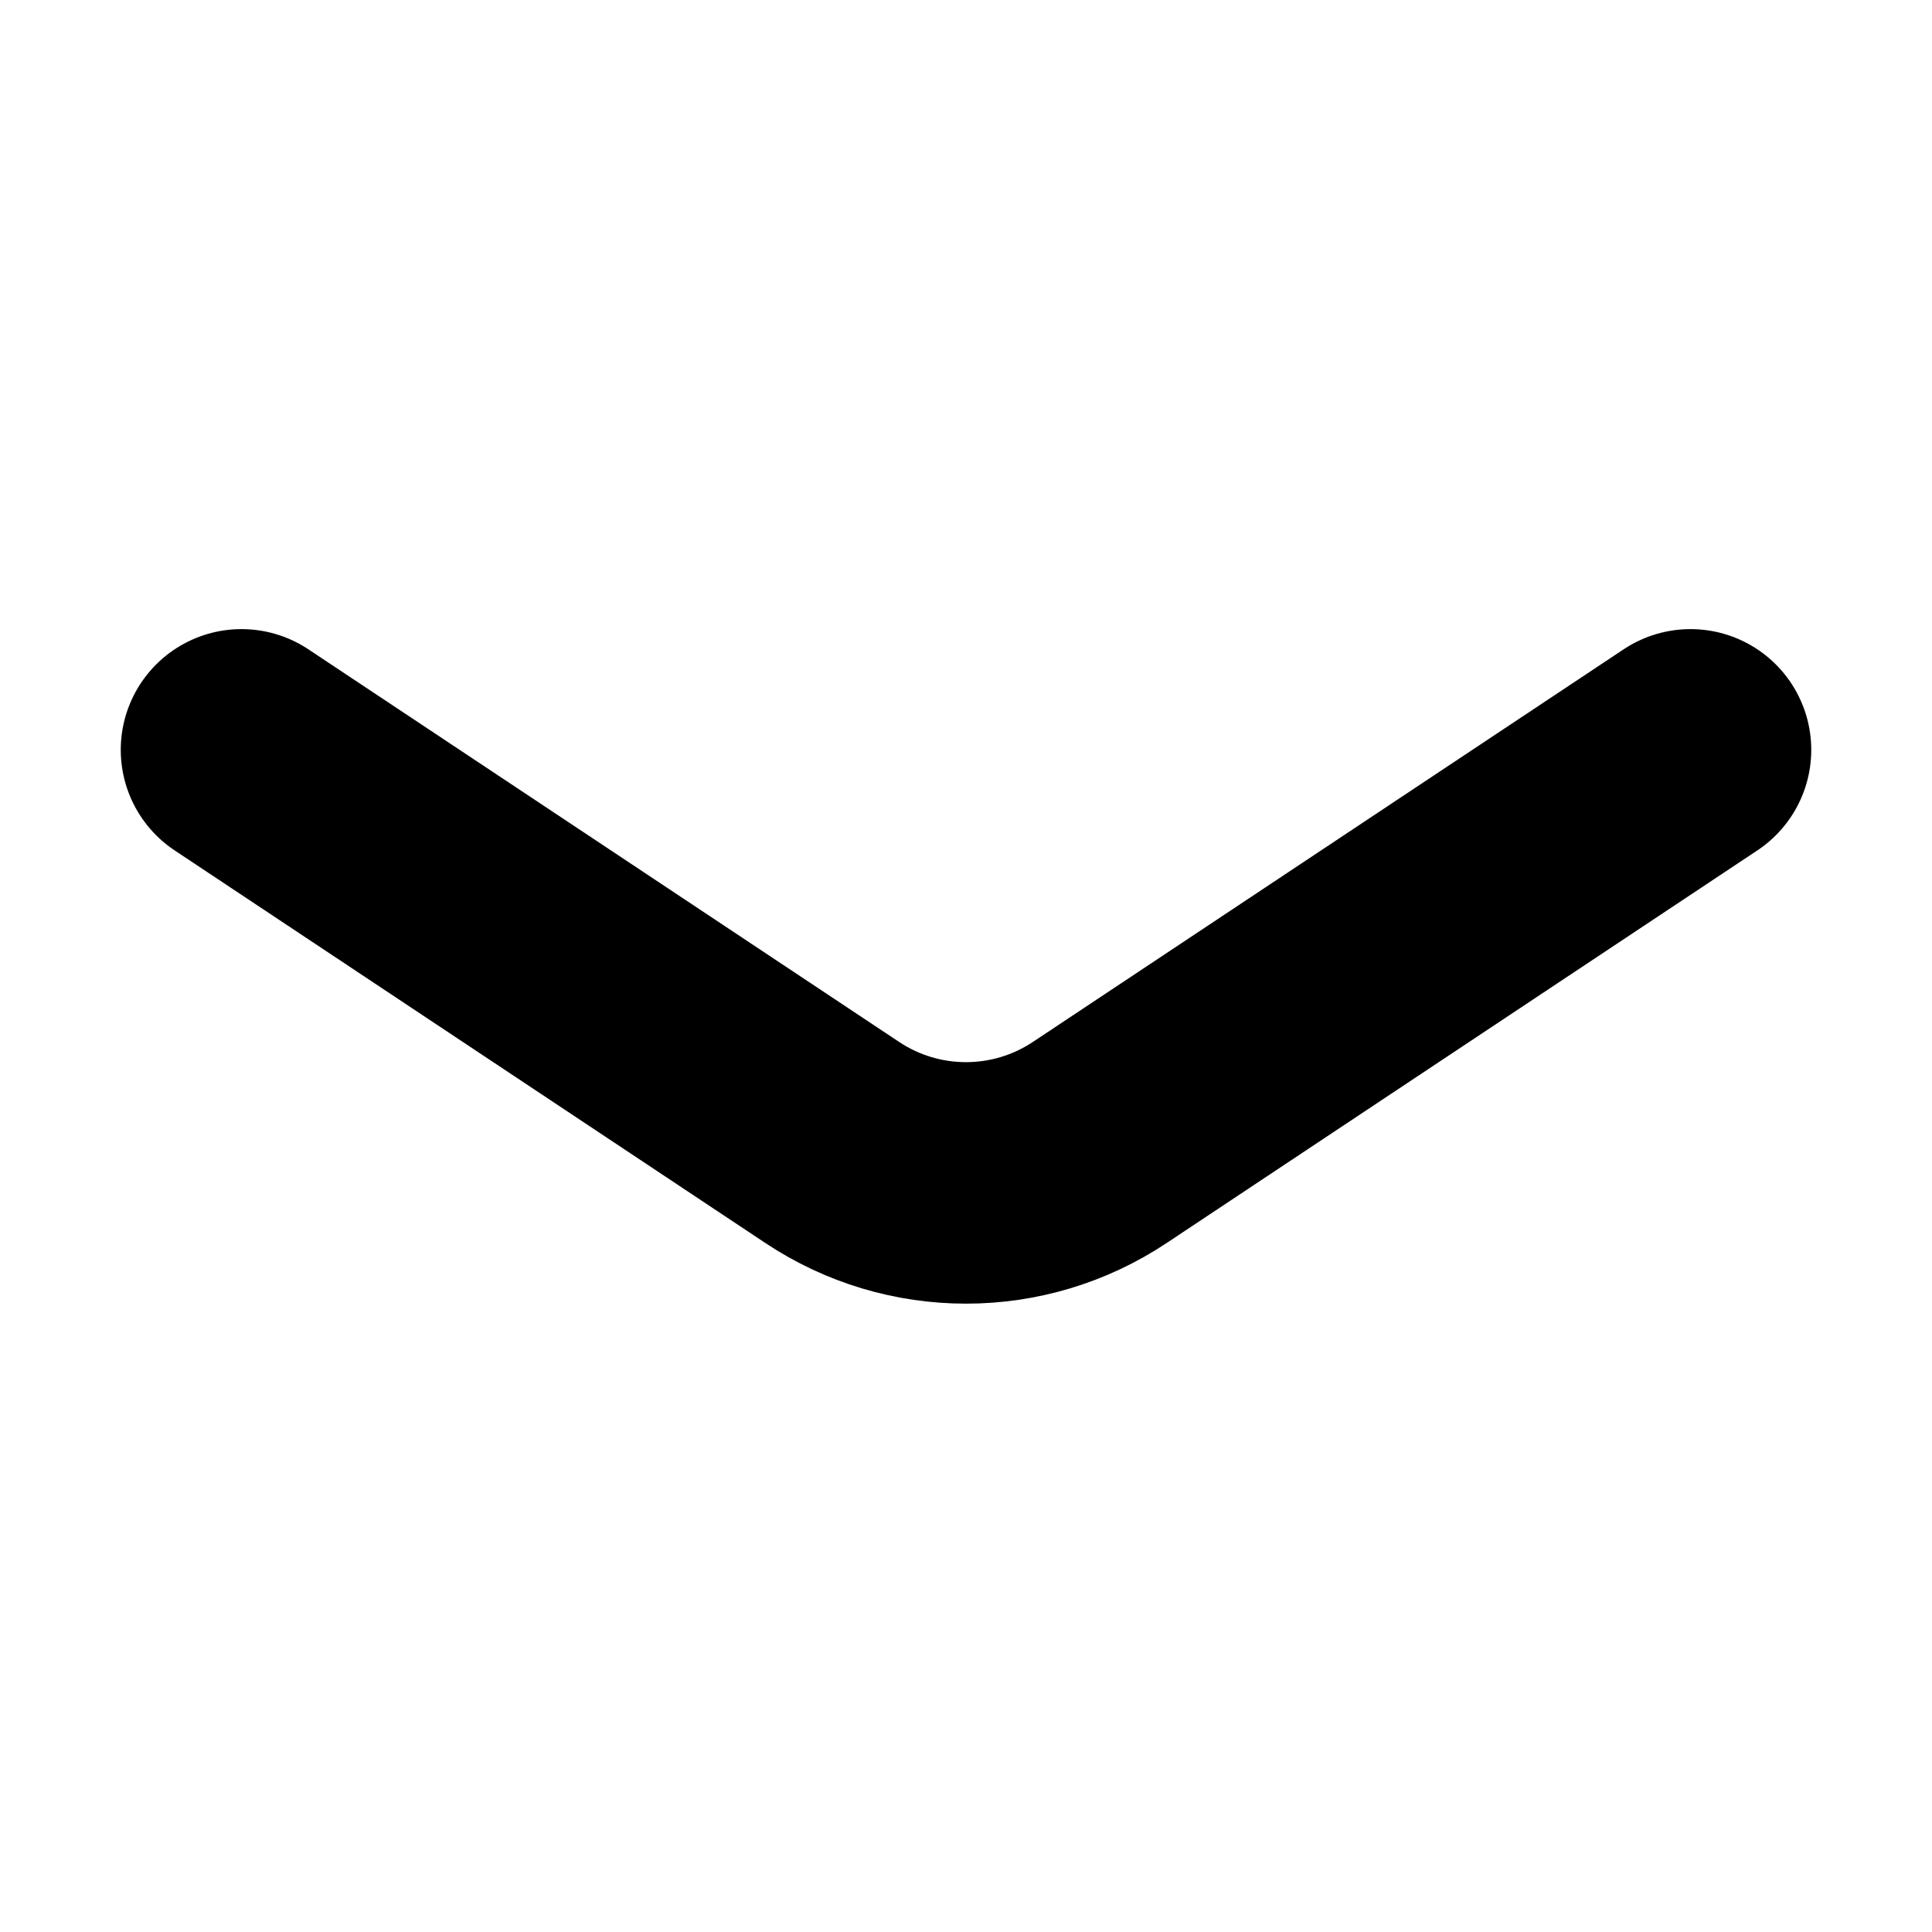
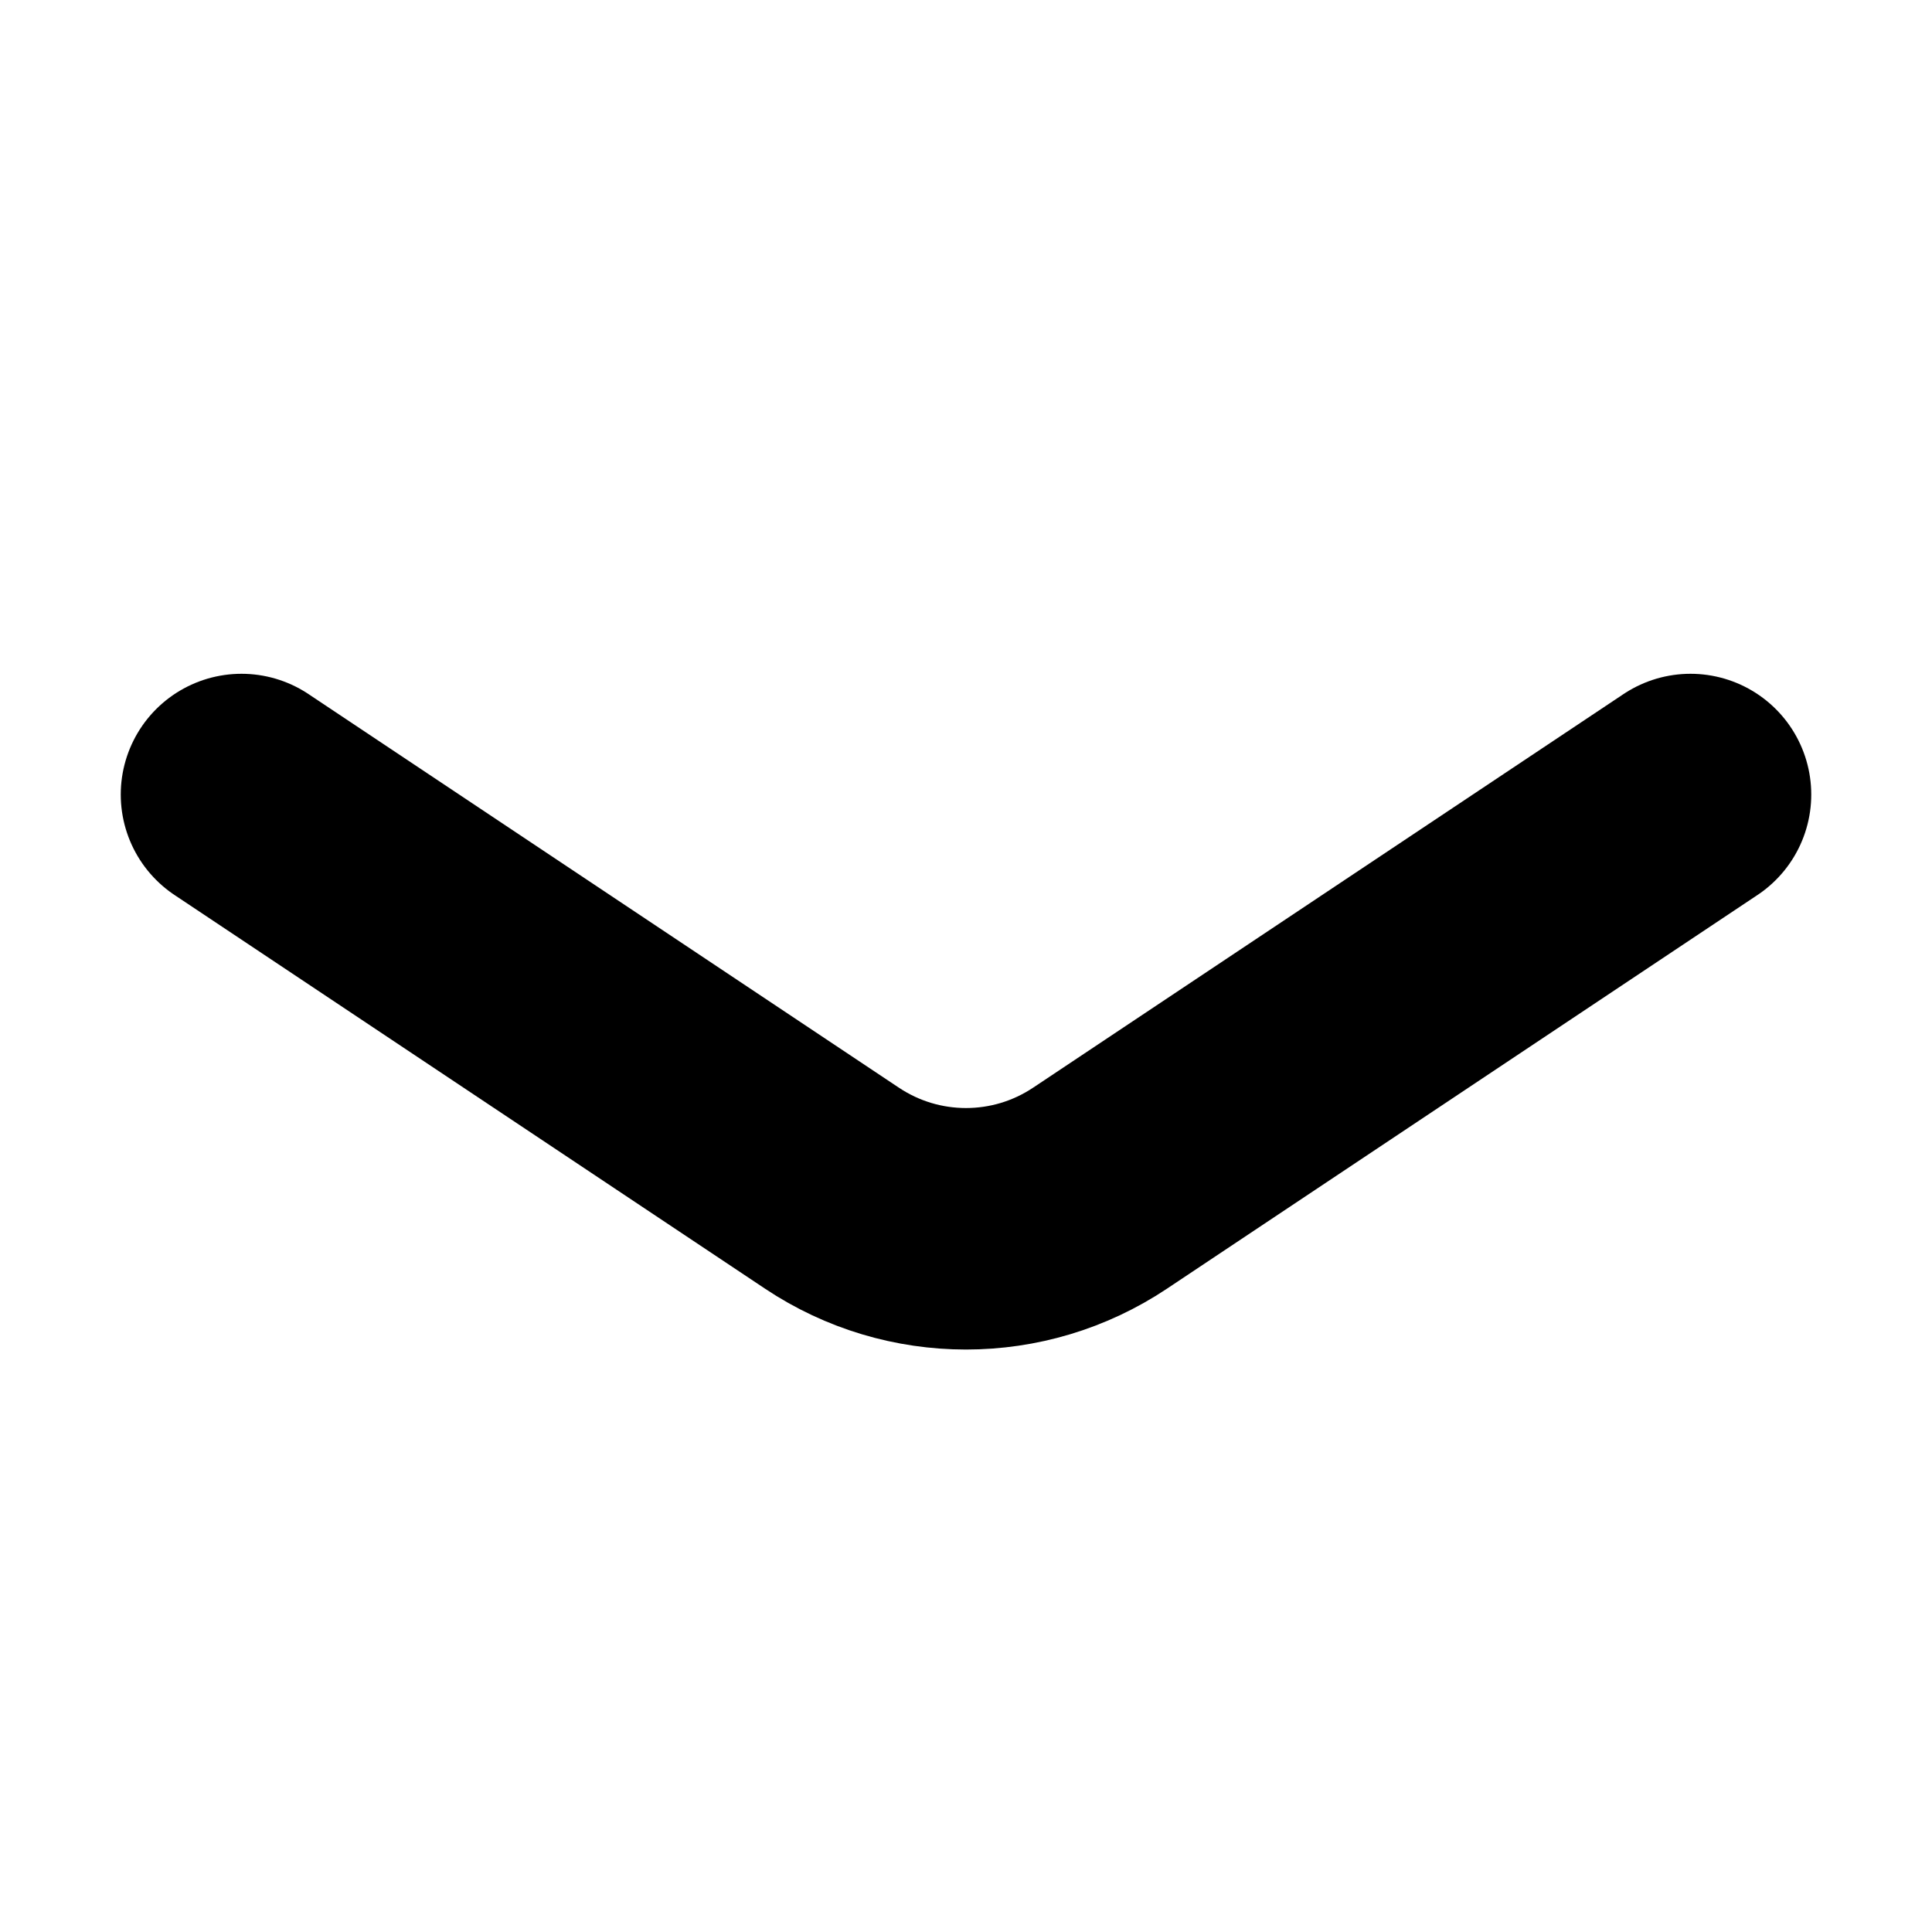
<svg xmlns="http://www.w3.org/2000/svg" viewBox="0 0 16 16" fill="none" stroke="currentColor" stroke-width="2" stroke-linecap="round" stroke-linejoin="round">
-   <path d="M2 6.21L6.89 9.46A2 2 0 0 0 9.11 9.46L14 6.21" />
+   <path d="M2 6.58L6.89 9.84A2 2 0 0 0 9.11 9.84L14 6.58" />
</svg>
